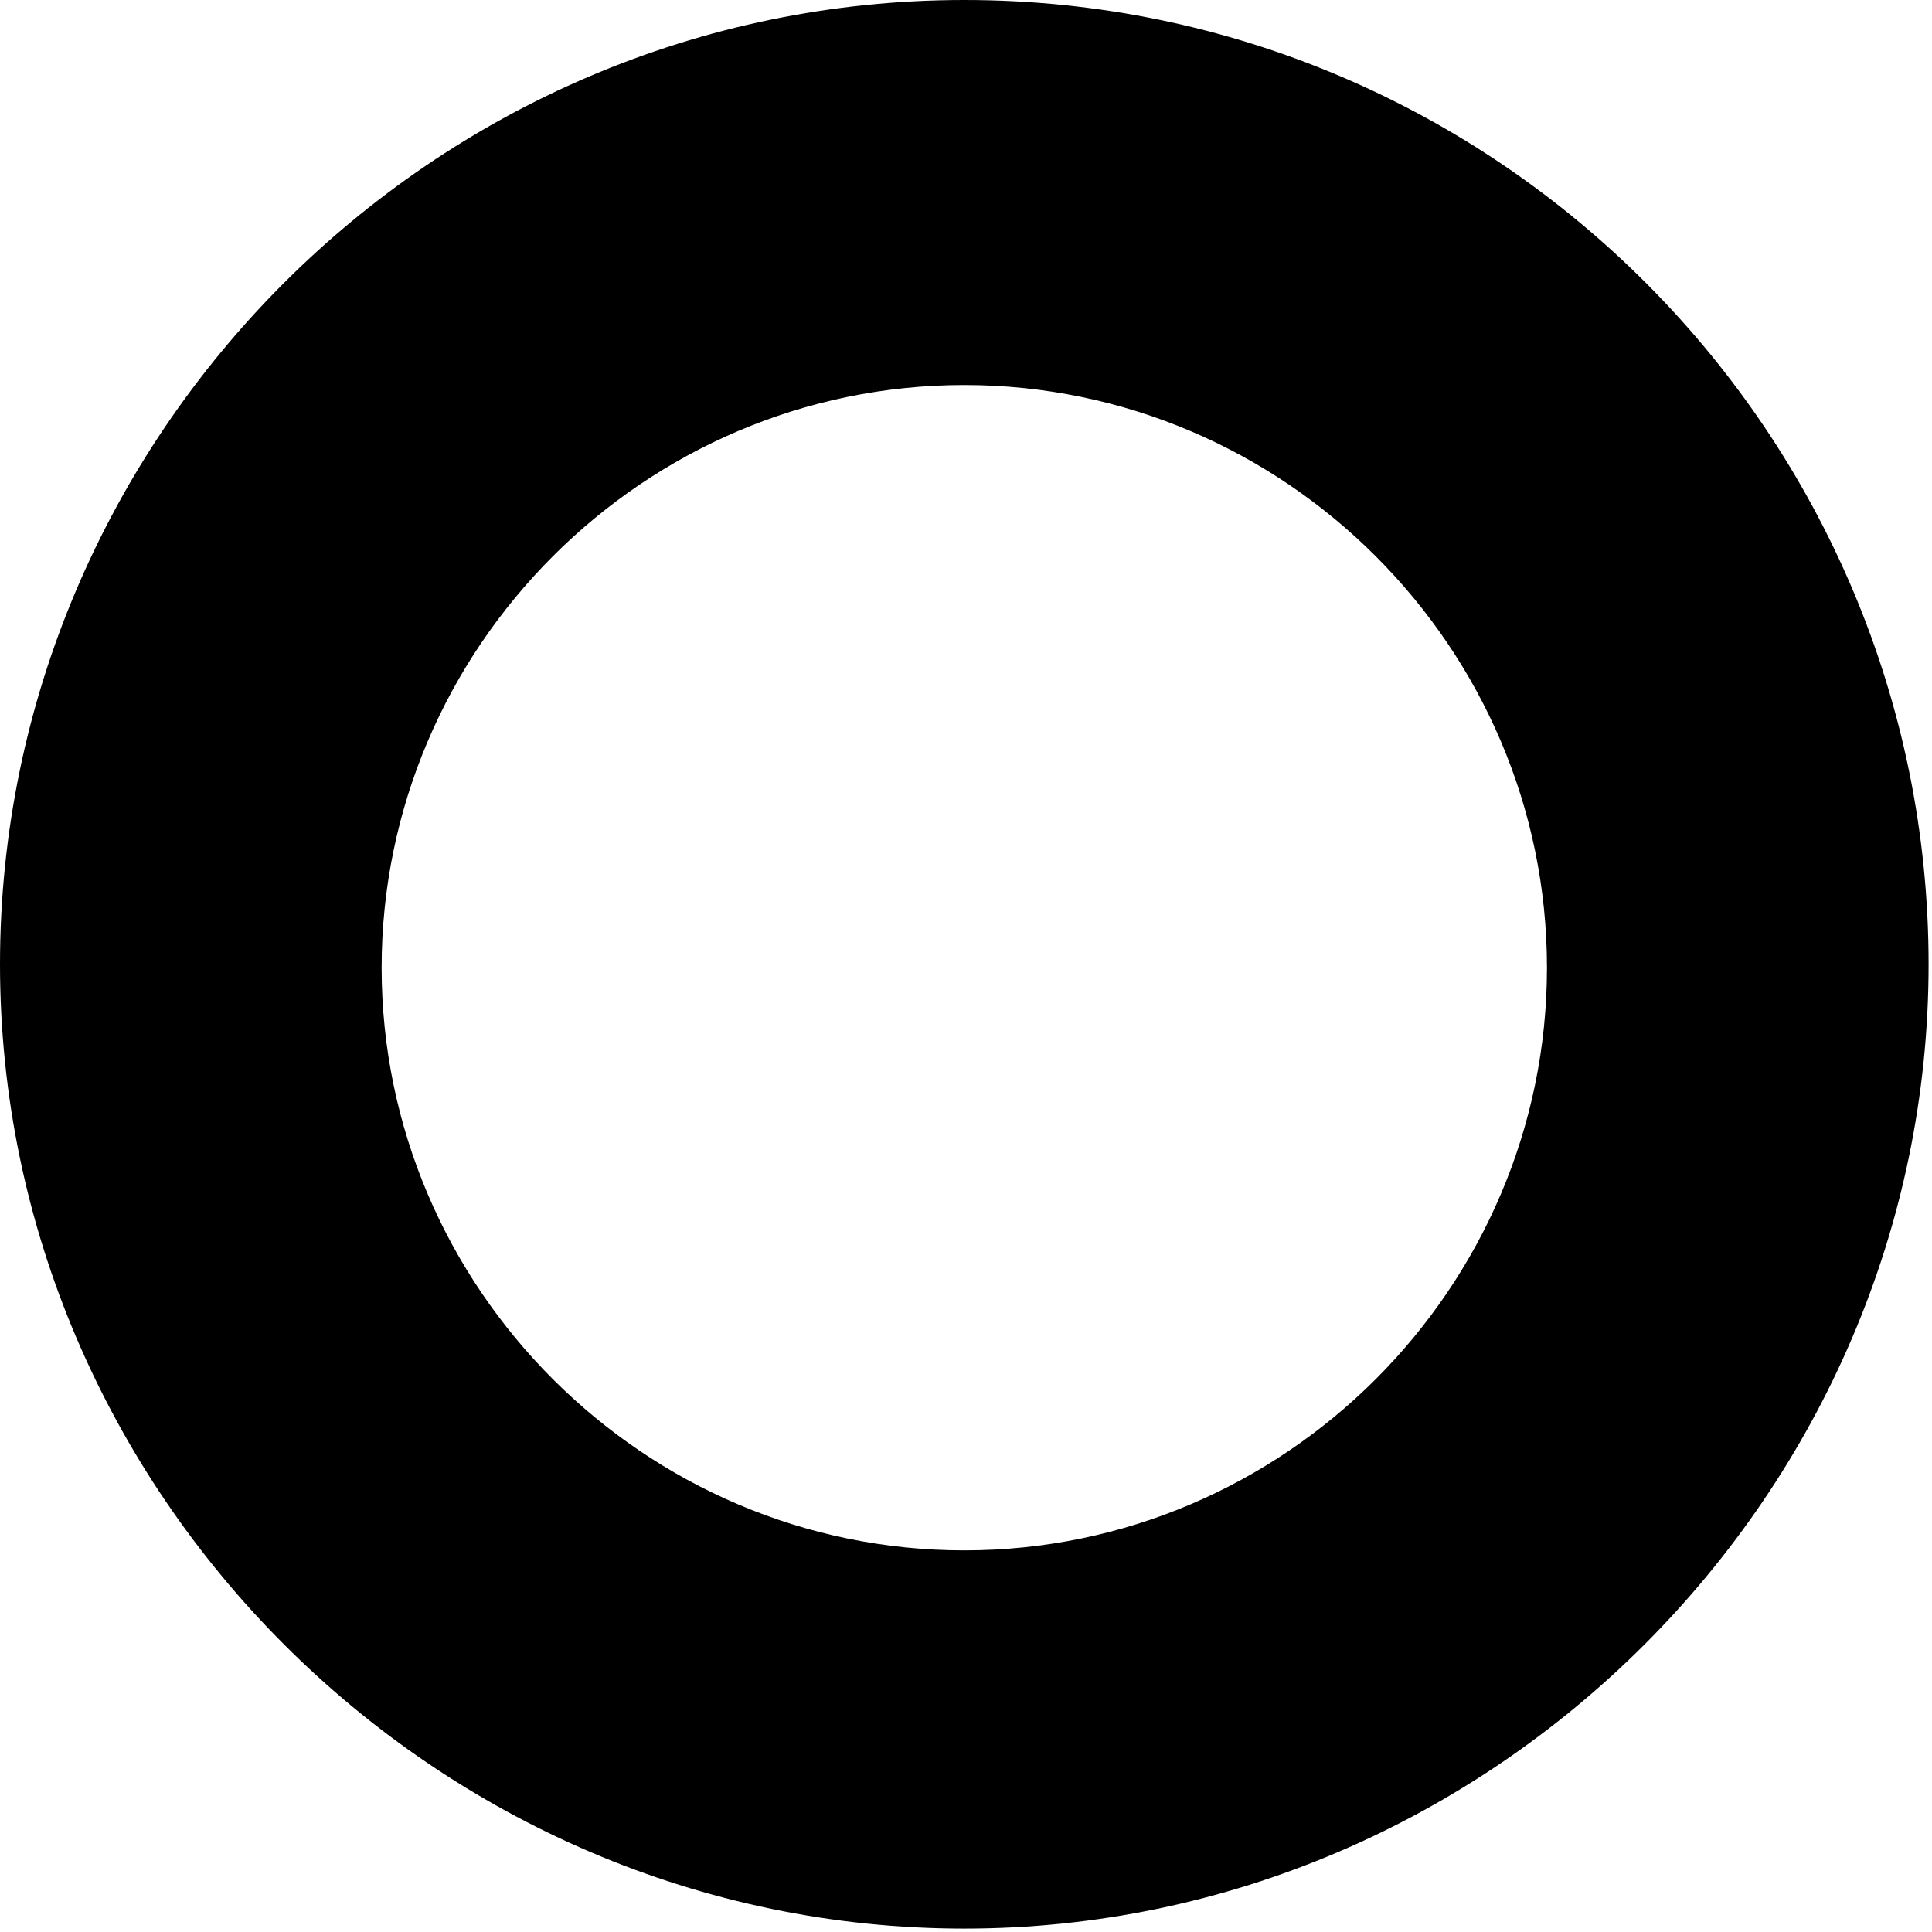
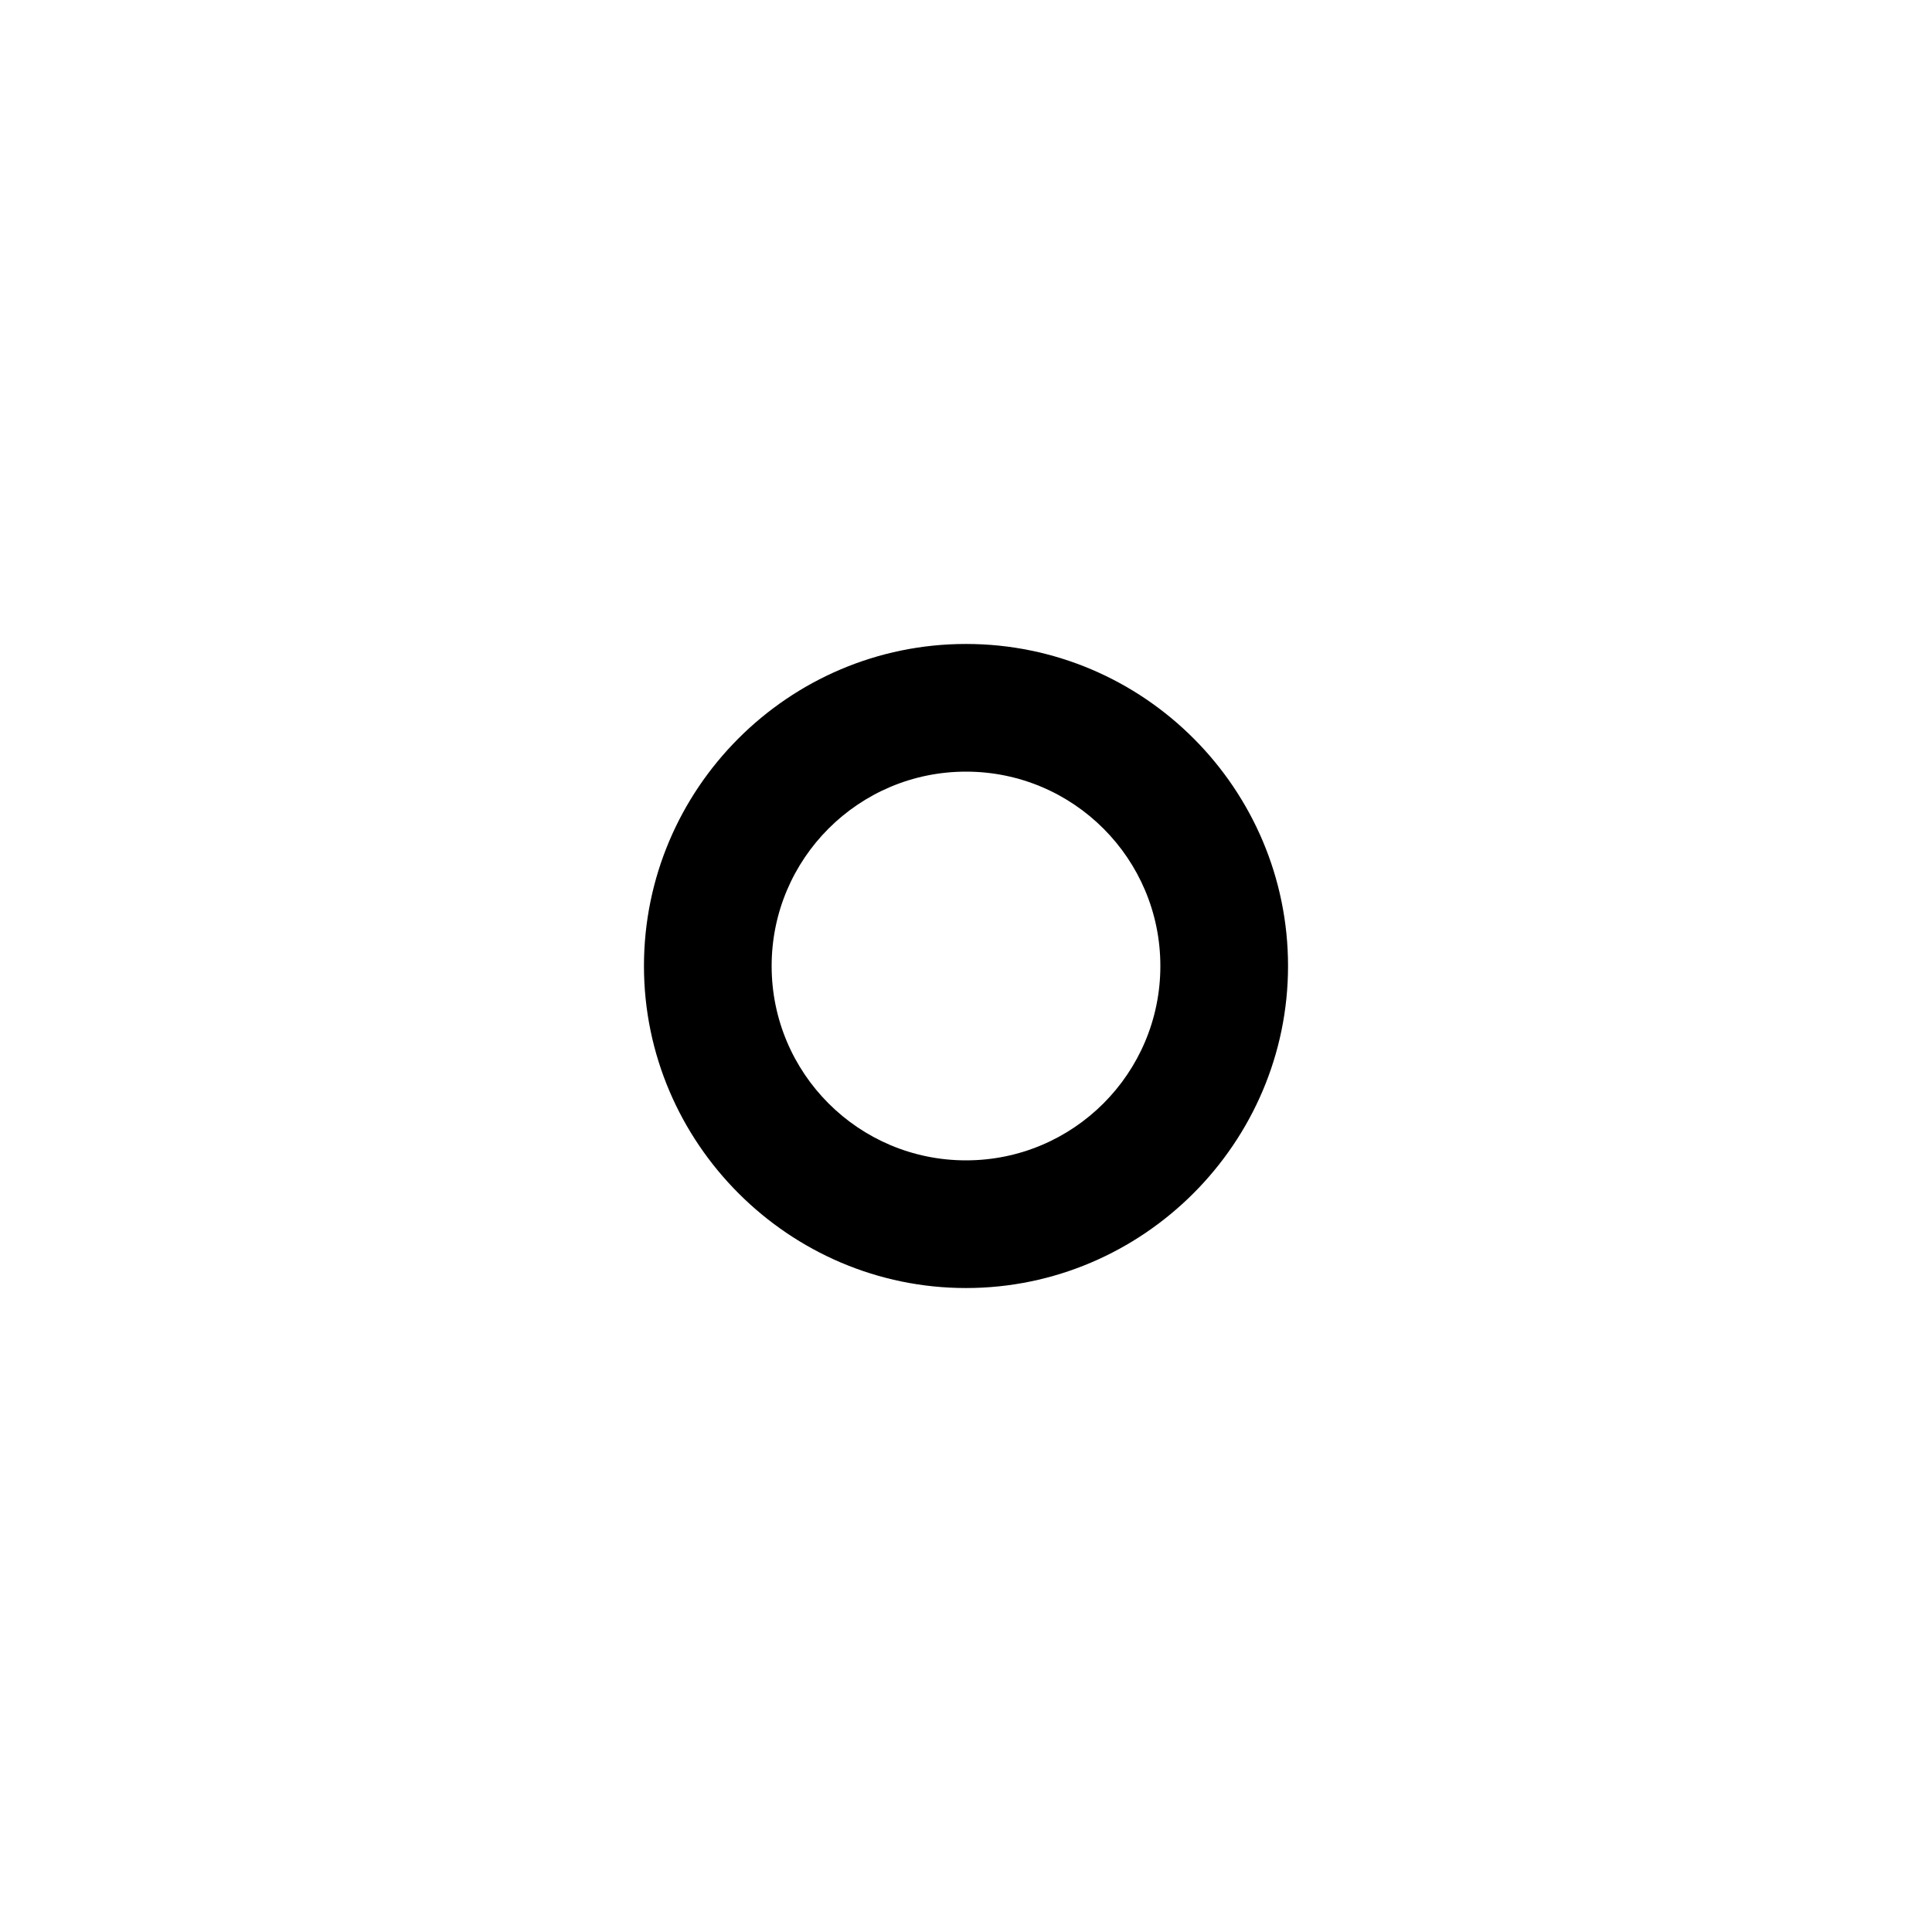
- <svg xmlns="http://www.w3.org/2000/svg" id="Layer_1" version="1.1" viewBox="0 0 56.7 56.7">
-   <path d="M28.3,0C12.7,0,0,12.8,0,28.3s12.8,28.3,28.3,28.3,28.3-12.8,28.3-28.3S44,0,28.3,0ZM28.3,45.5c-9.4,0-17.1-7.7-17.1-17.1s7.7-17.1,17.1-17.1,17.1,7.7,17.1,17.1-7.7,17.1-17.1,17.1Z" />
+ <svg xmlns="http://www.w3.org/2000/svg" id="Layer_1" data-name="Layer 1" viewBox="0 0 170.08 170.08">
+   <path d="M85.04,56.69c-15.66,0-28.35,12.77-28.35,28.35s12.77,28.35,28.35,28.35,28.35-12.77,28.35-28.35-12.68-28.35-28.35-28.35ZM85.04,102.15c-9.45,0-17.11-7.66-17.11-17.11s7.66-17.11,17.11-17.11,17.11,7.66,17.11,17.11-7.66,17.11-17.11,17.11Z" />
</svg>
